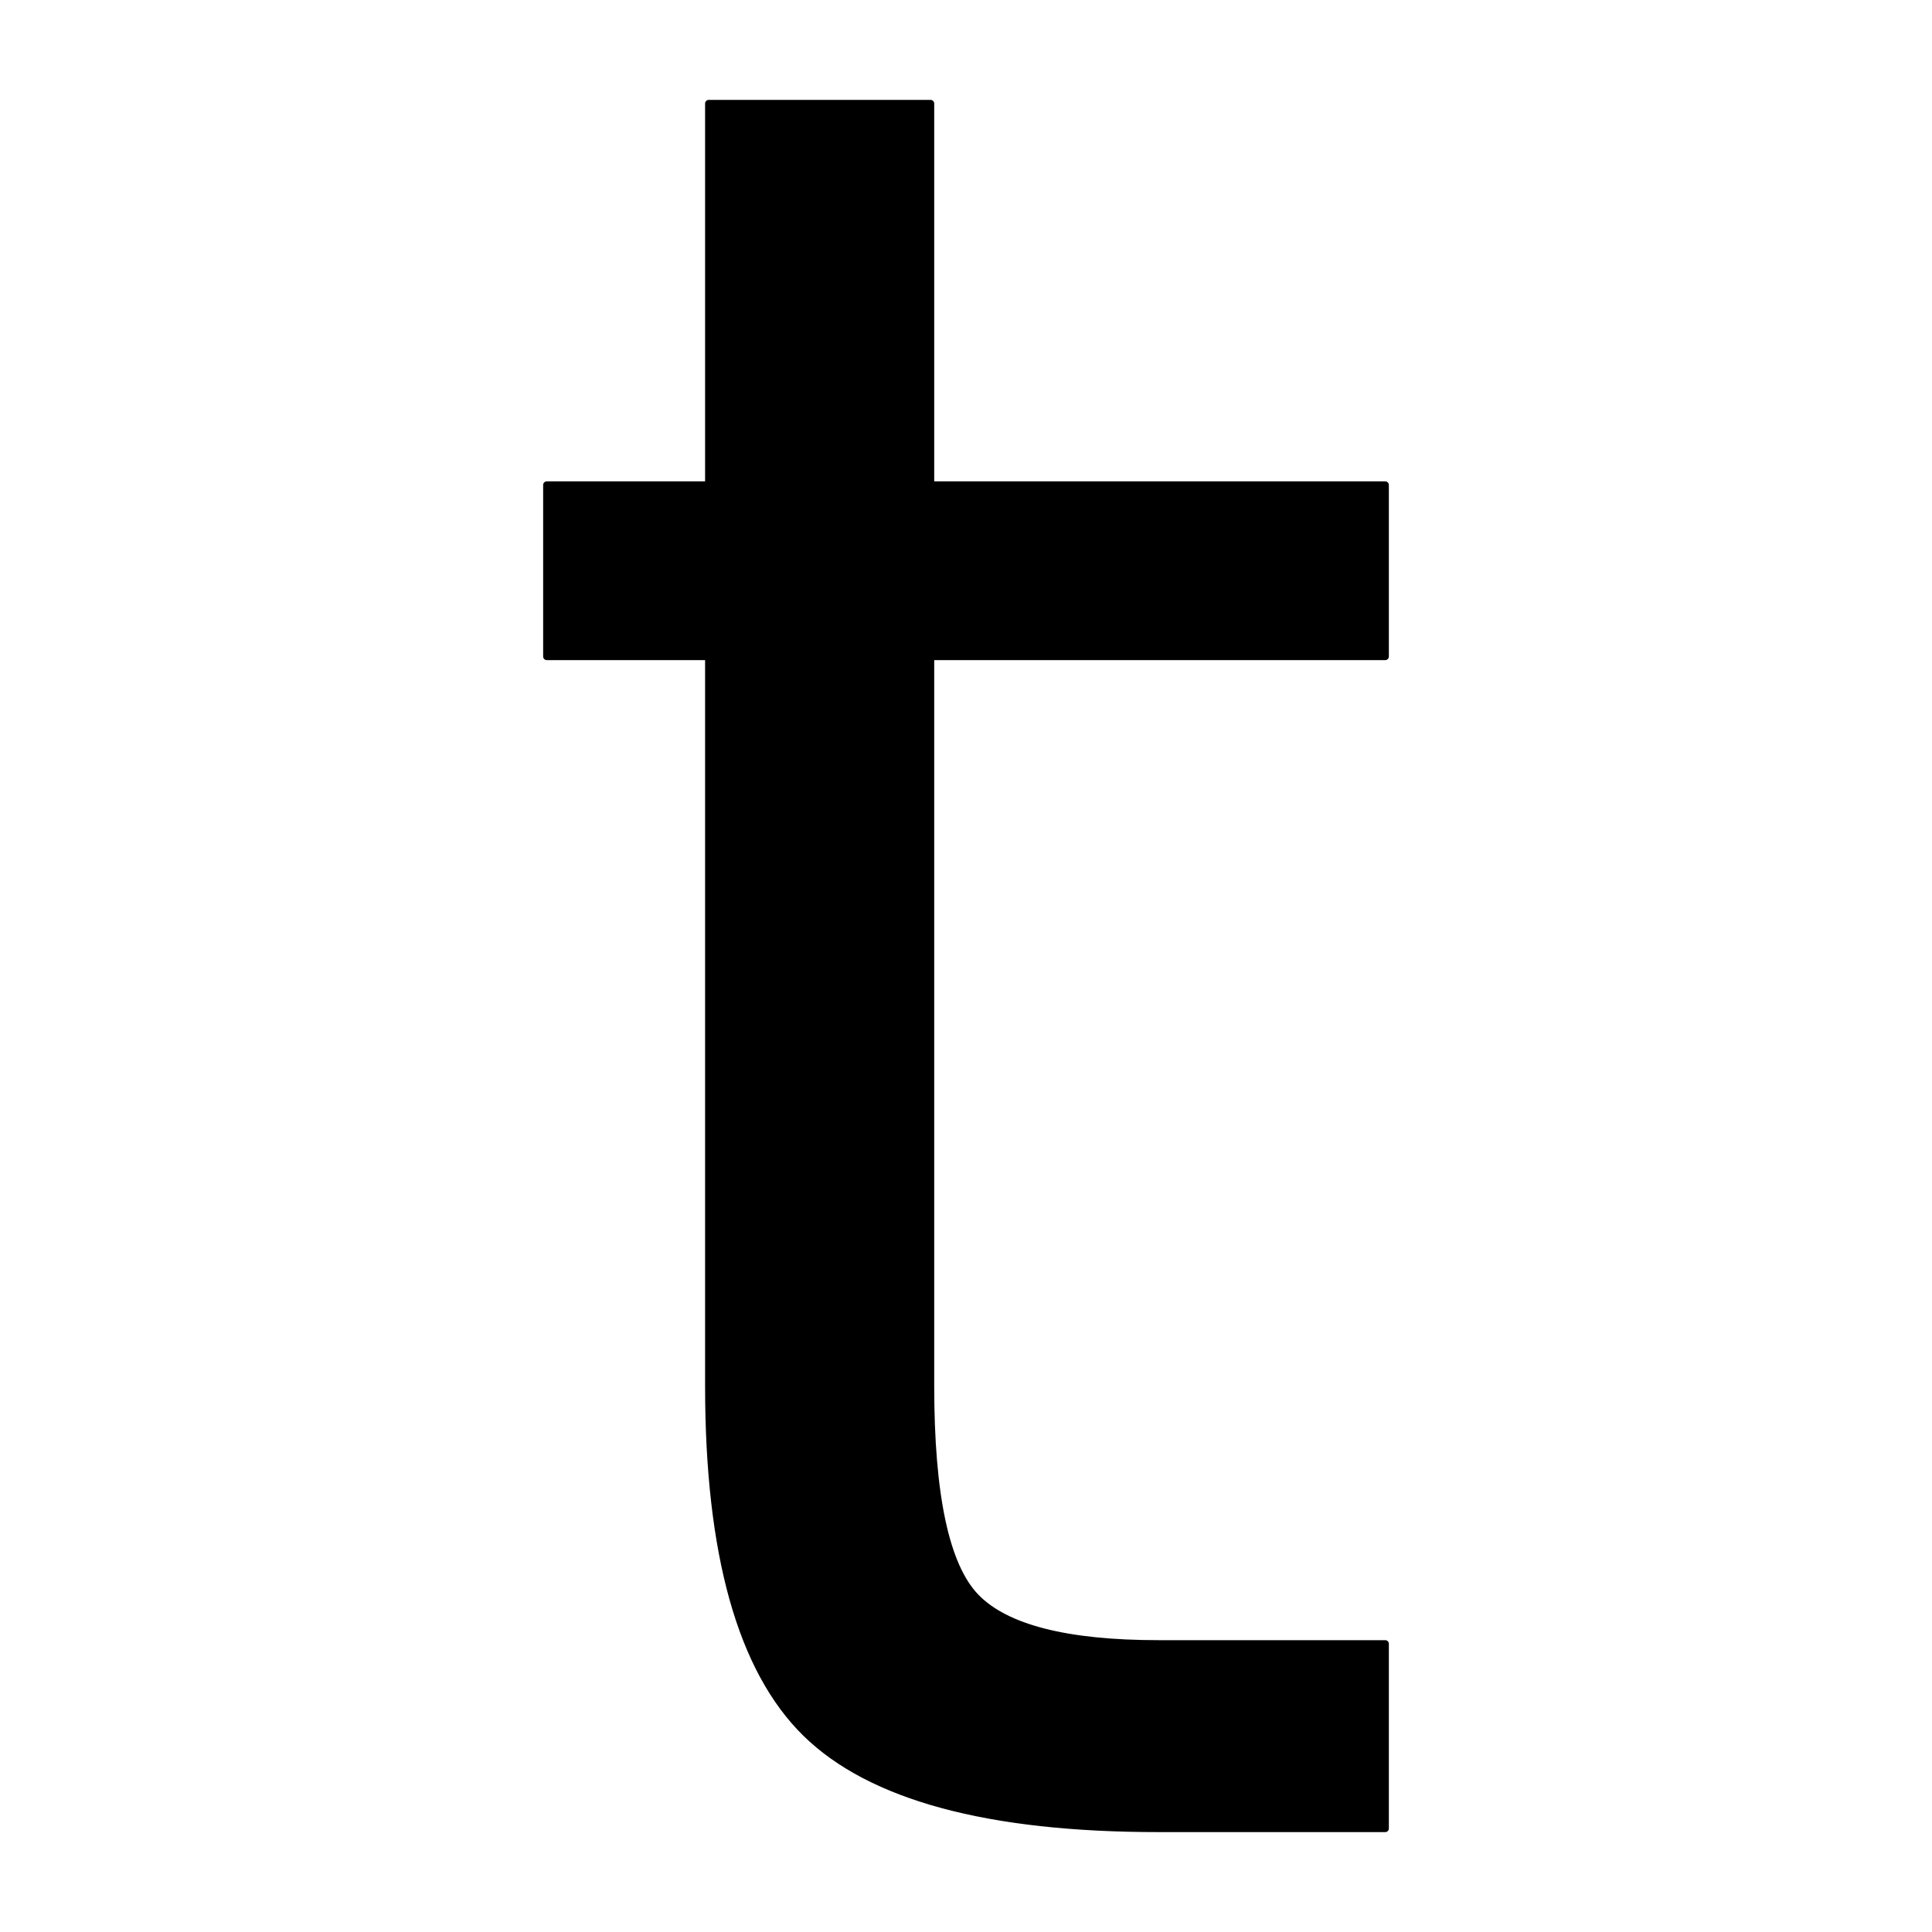
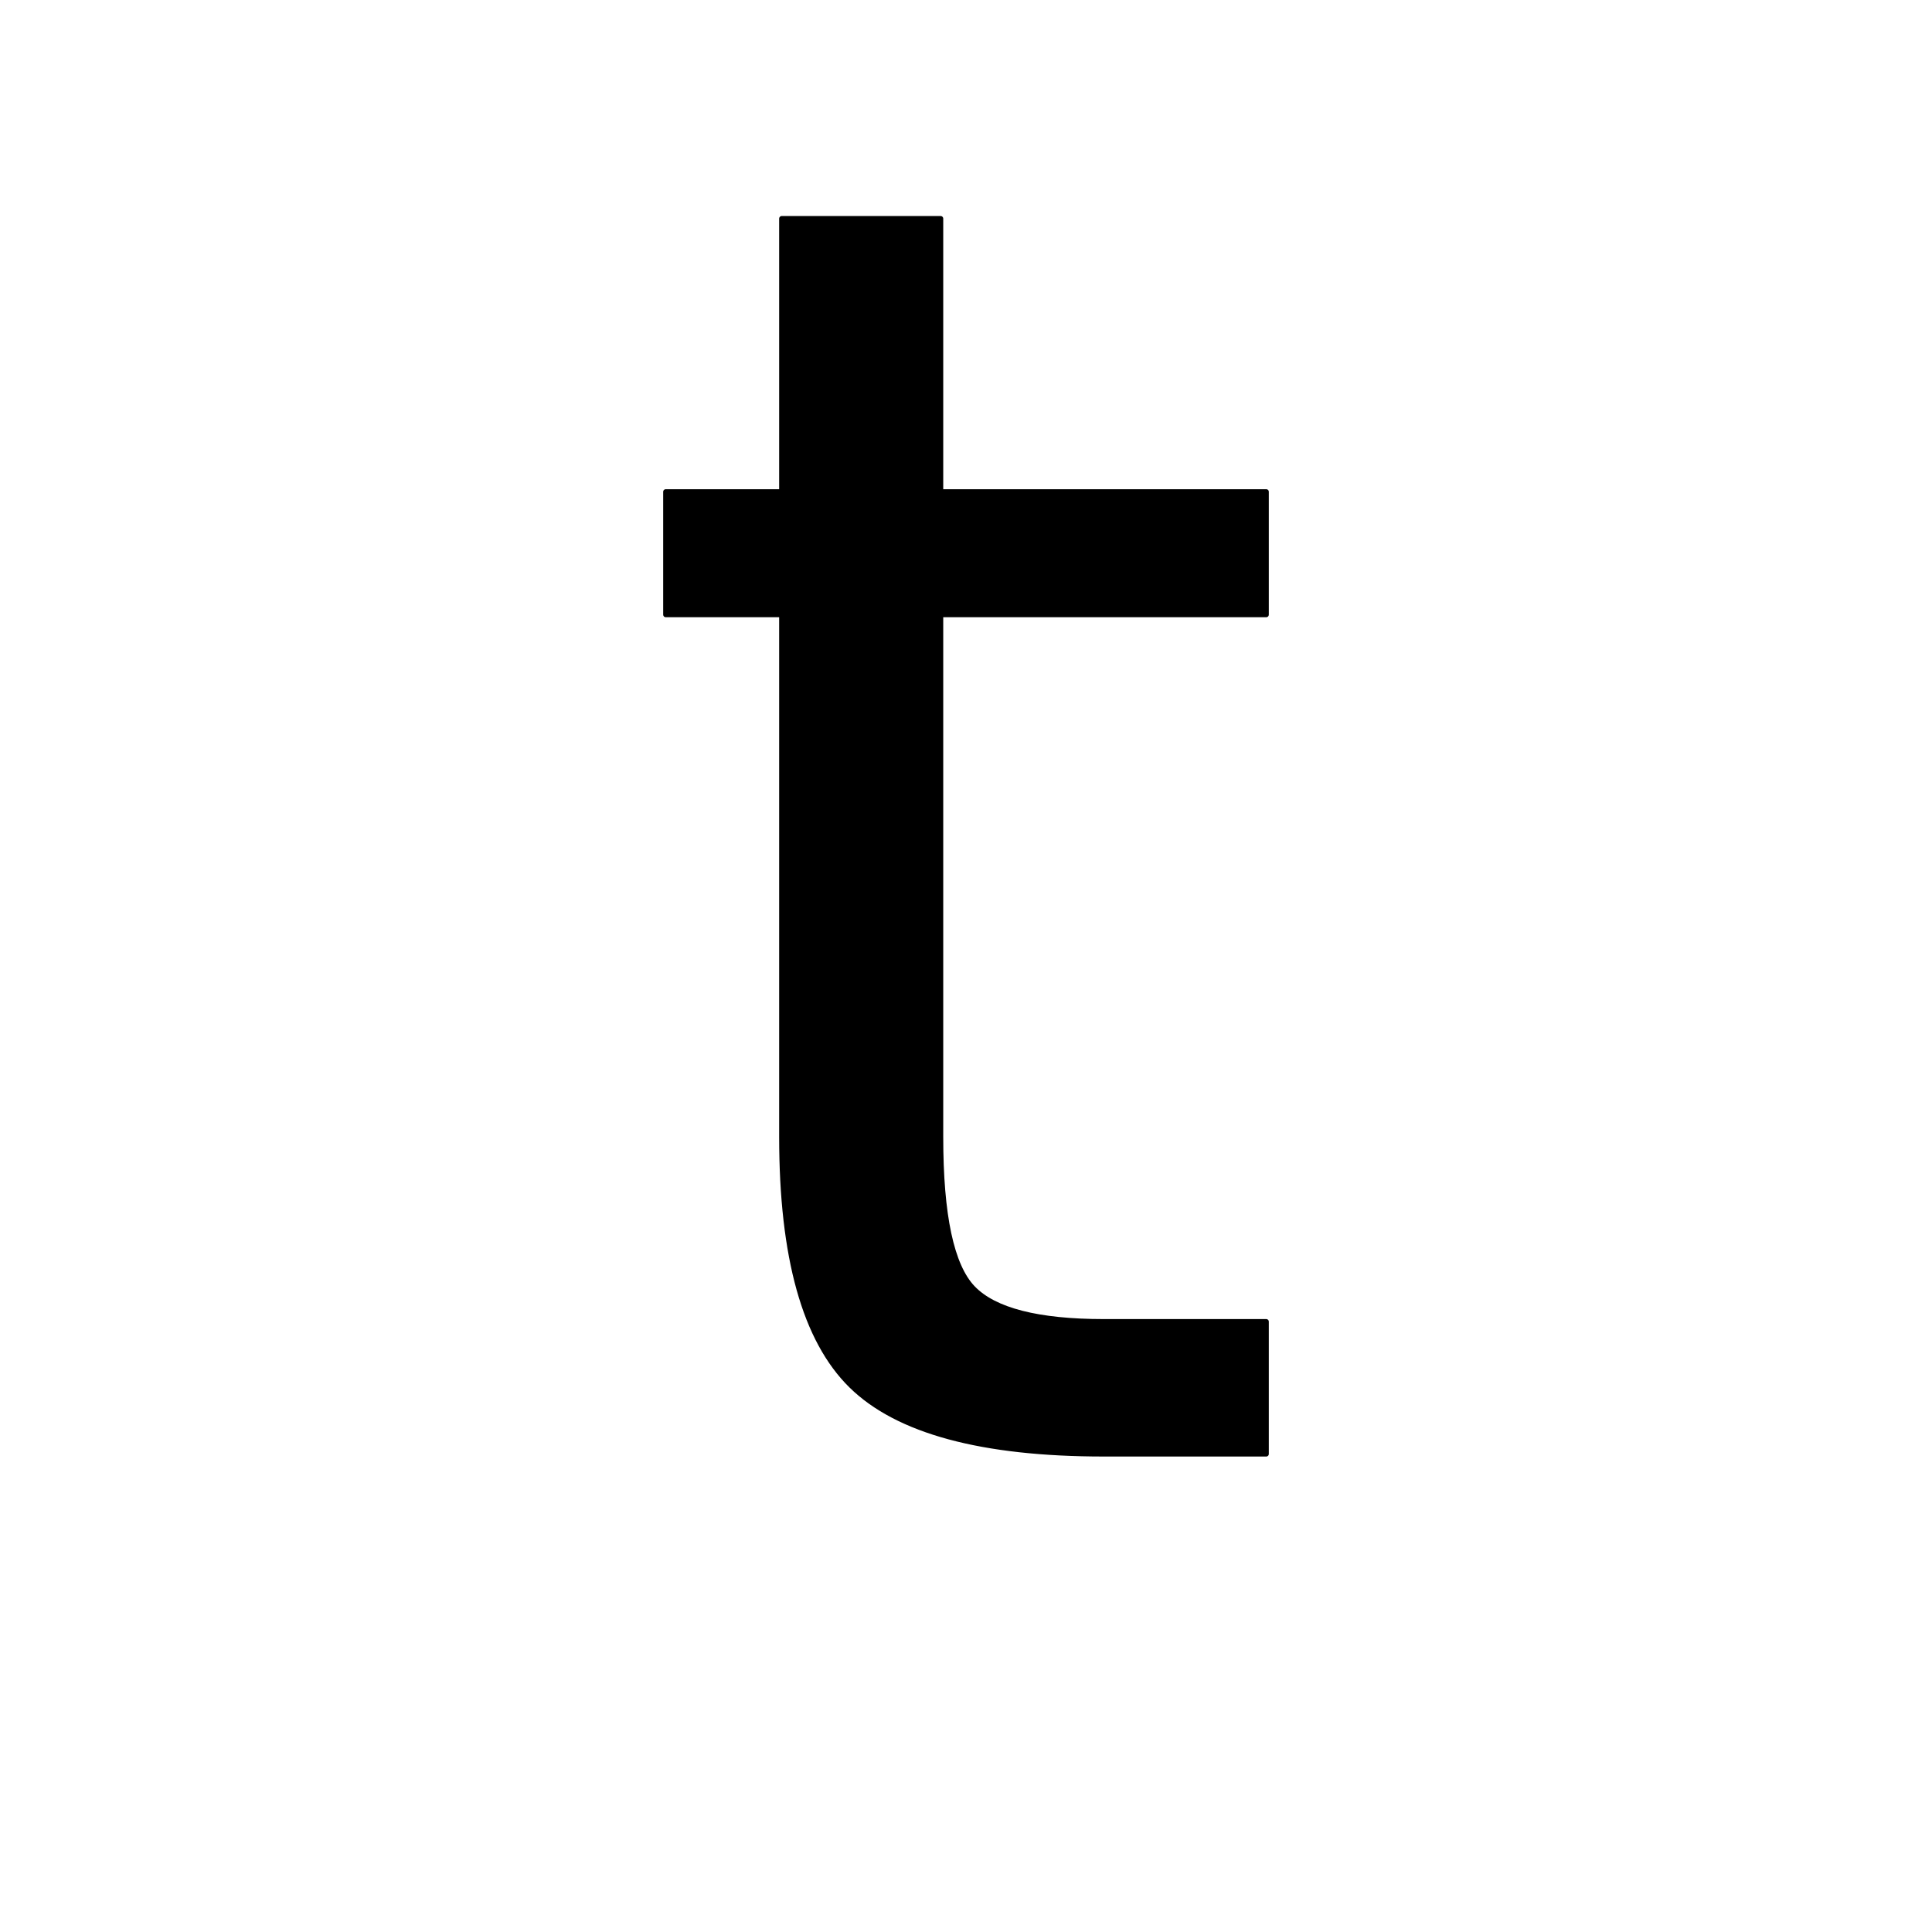
- <svg xmlns="http://www.w3.org/2000/svg" width="1120" height="1120" viewBox="0 0 1120.0 1120.0">
-   <rect x="0" y="0" width="1120.0" height="1120.0" fill="white" />
-   <g transform="translate(278.707,1060.000) scale(0.69541,-0.69541)">
-     <path d="M375 1438V1120H754V977H375V369Q375 232 412.5 193.0Q450 154 565 154H754V0H565Q352 0 271.0 79.5Q190 159 190 369V977H55V1120H190V1438Z" fill="#000" stroke="#000" stroke-width="6" stroke-linejoin="round" stroke-linecap="round" />
+ <svg xmlns="http://www.w3.org/2000/svg" width="1120" height="1120" viewBox="0 0 1120.000 1120.000">
+   <rect x="0" y="0" width="1120.000" height="1120.000" fill="white" />
+   <g transform="translate(358.556,842.869) scale(0.49801,-0.49801)">
+     <path d="M375 1438V1120H754V977H375V369Q375 232 412.5 193.0Q450 154 565 154H754V0H565Q352 0 271.0 79.5Q190 159 190 369V977H55V1120H190V1438Z" fill="#000000" stroke="#000000" stroke-width="6" stroke-linejoin="round" stroke-linecap="round" />
  </g>
</svg>
